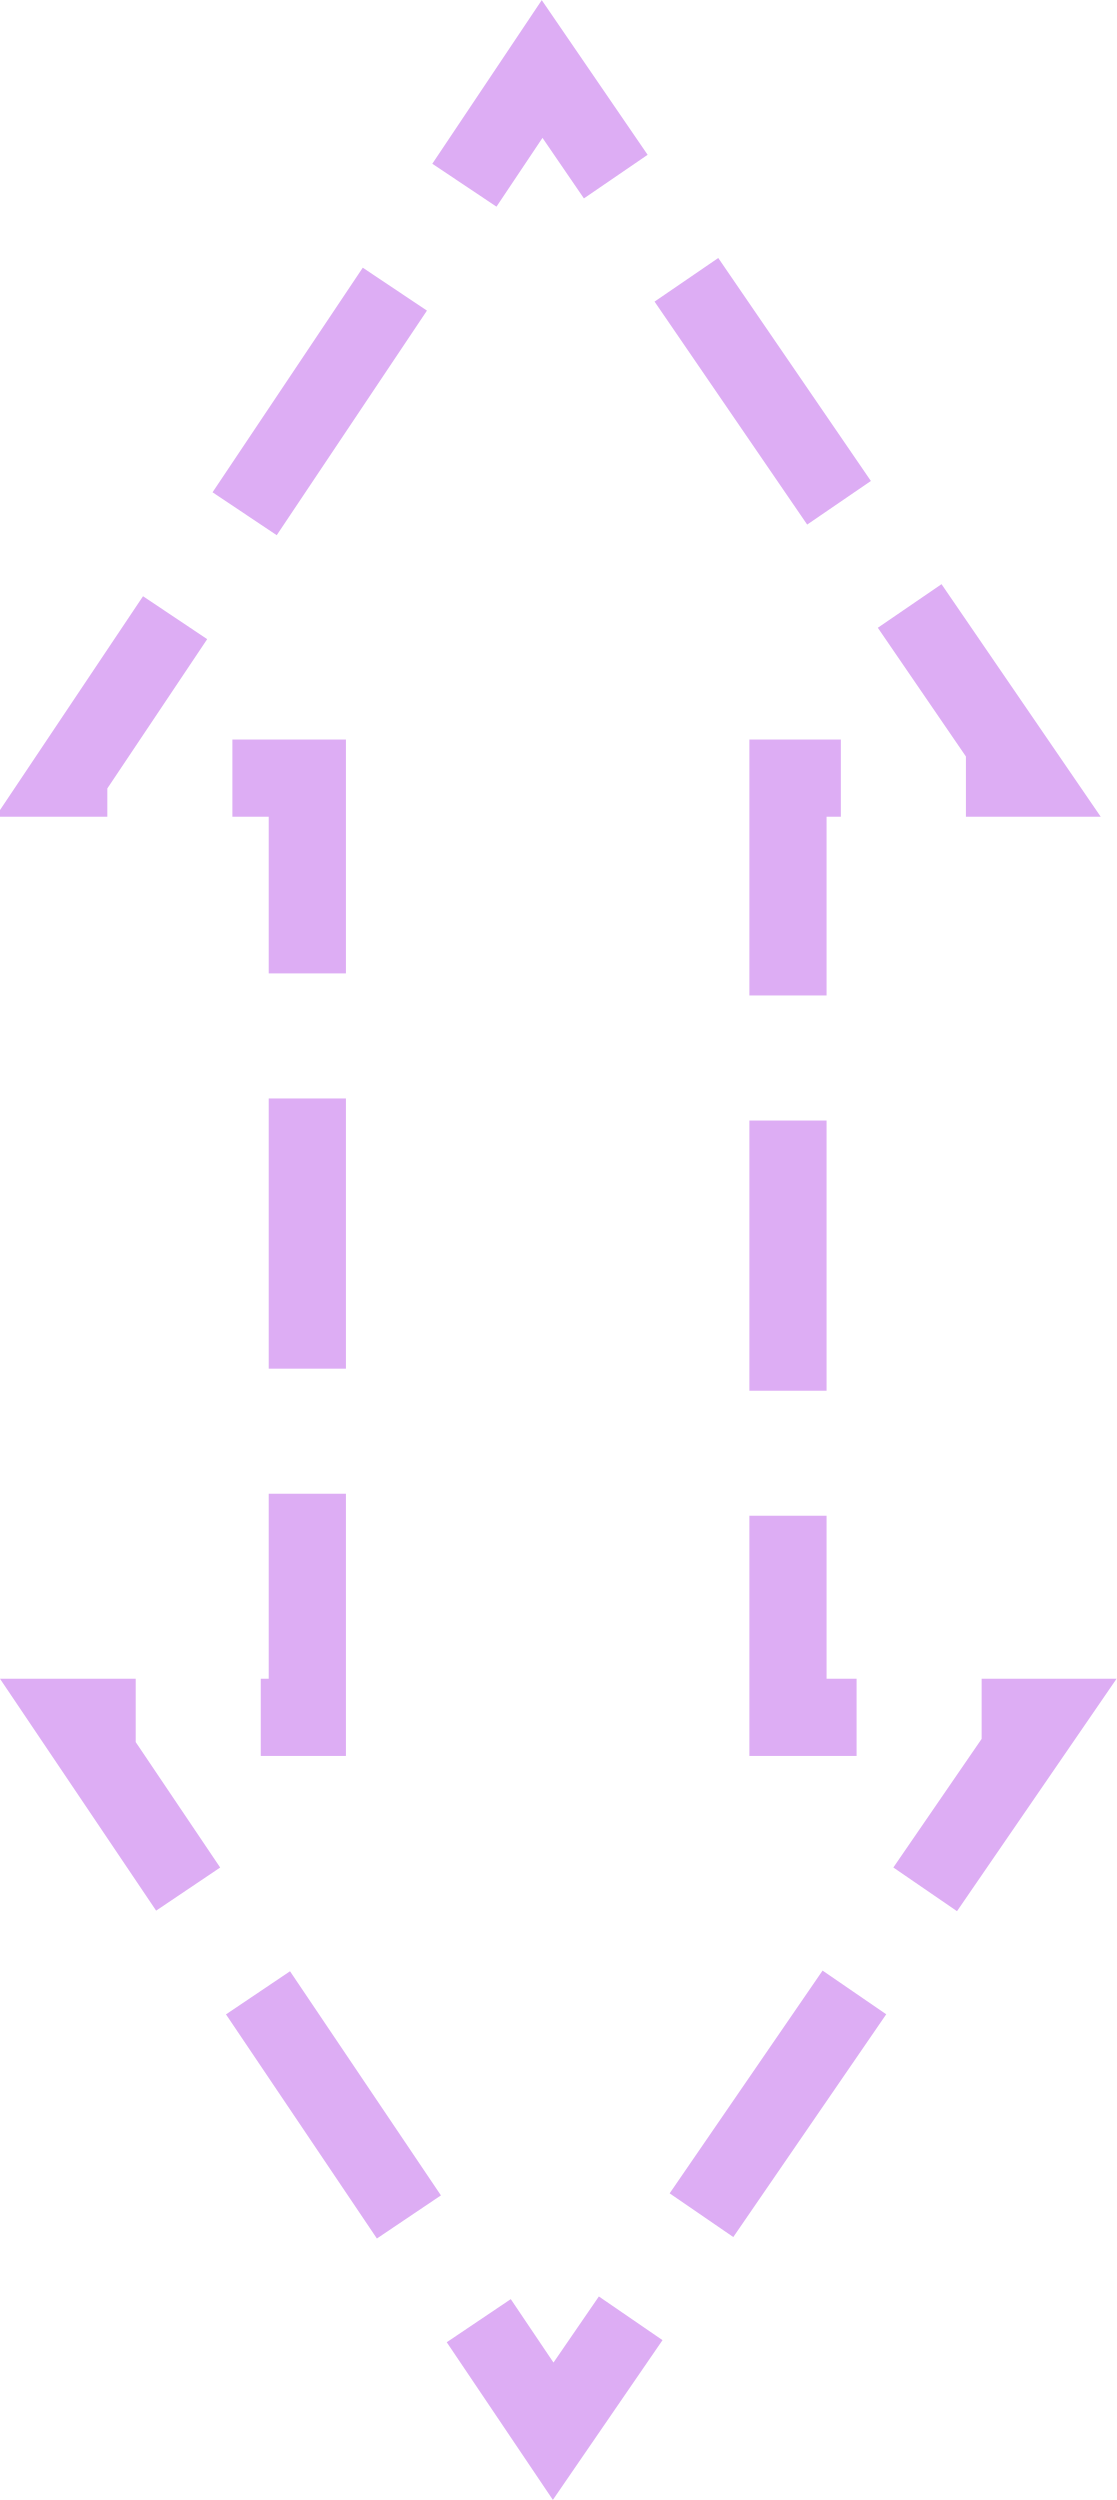
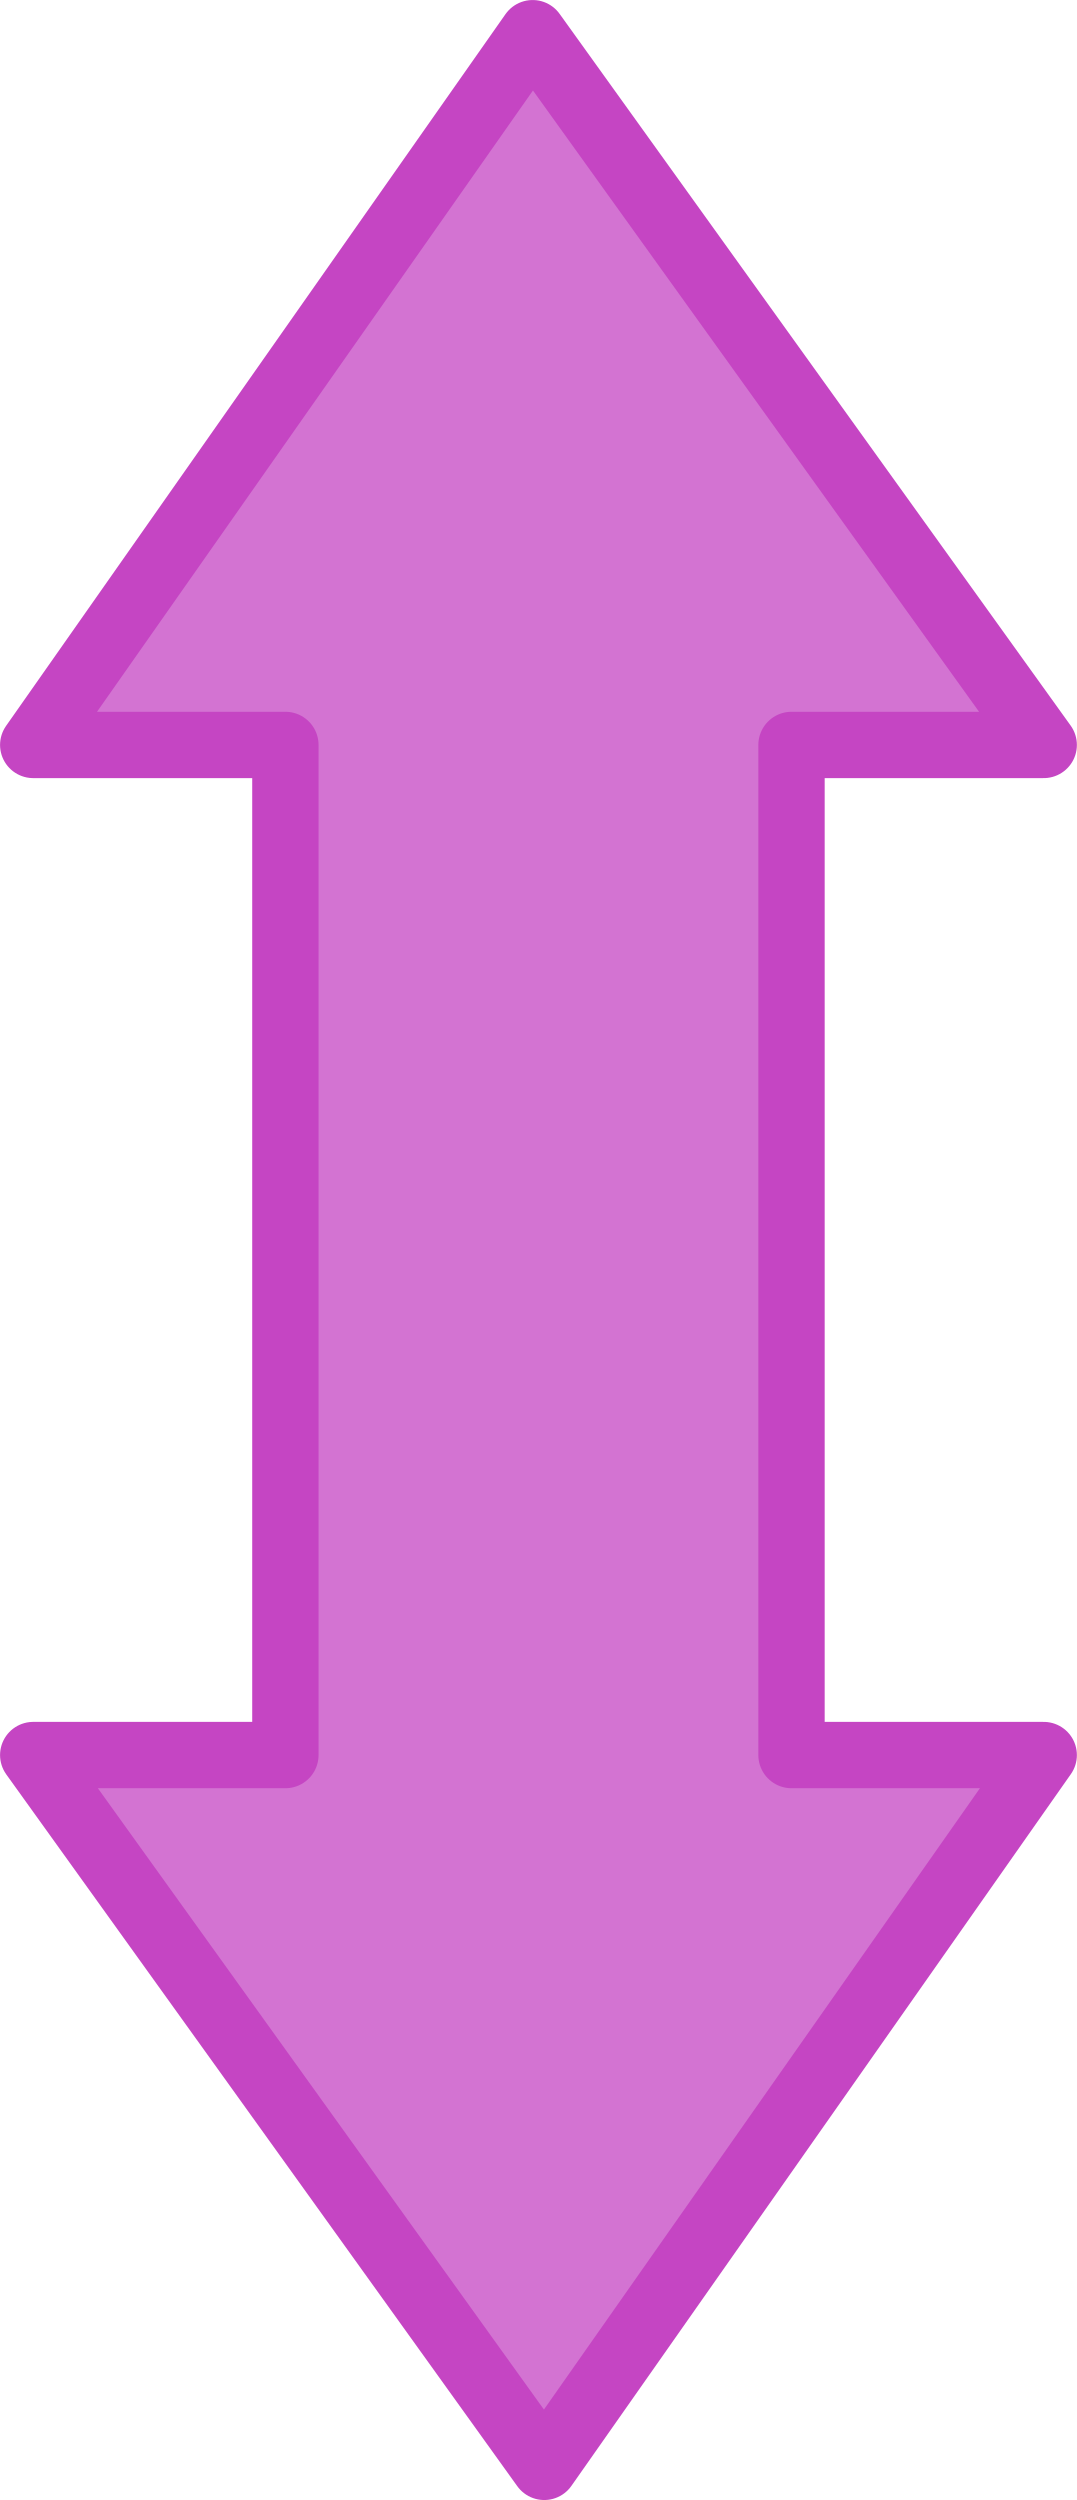
- <svg xmlns="http://www.w3.org/2000/svg" id="svg30590" width="5.556mm" height="12.44mm" version="1.1" viewBox="0 0 21 47.016">
+ <svg xmlns="http://www.w3.org/2000/svg" id="svg30590" width="6mm" height="13.929mm" version="1.1" viewBox="0 0 22.676 52.645">
  <defs id="defs15427" />
-   <path id="path30584" d="M 1.275,14.633 10.196,1.296 19.325,14.633 h -4.505 v 17.665 h 4.801 L 10.404,45.724 1.364,32.298 H 5.78 L 5.78,14.633 Z" style="fill:none;fill-opacity:1;stroke:#ddadf4;stroke-width:1.452;stroke-linecap:butt;stroke-miterlimit:4;stroke-dasharray:5.082, 2.352;stroke-dashoffset:1.452;stroke-opacity:1" />
+   <path id="path30584" style="fill:#c545c3;fill-opacity:0.748;stroke:#c545c3;stroke-width:1.397;stroke-linecap:round;stroke-linejoin:round;stroke-miterlimit:4;stroke-dasharray:none;stroke-dashoffset:0.8;stroke-opacity:1" d="M 11.216,0.699 0.699,15.687 H 6.009 V 36.958 H 0.699 L 11.46,51.947 21.978,36.958 H 16.667 V 15.687 h 5.311 z" />
</svg>
